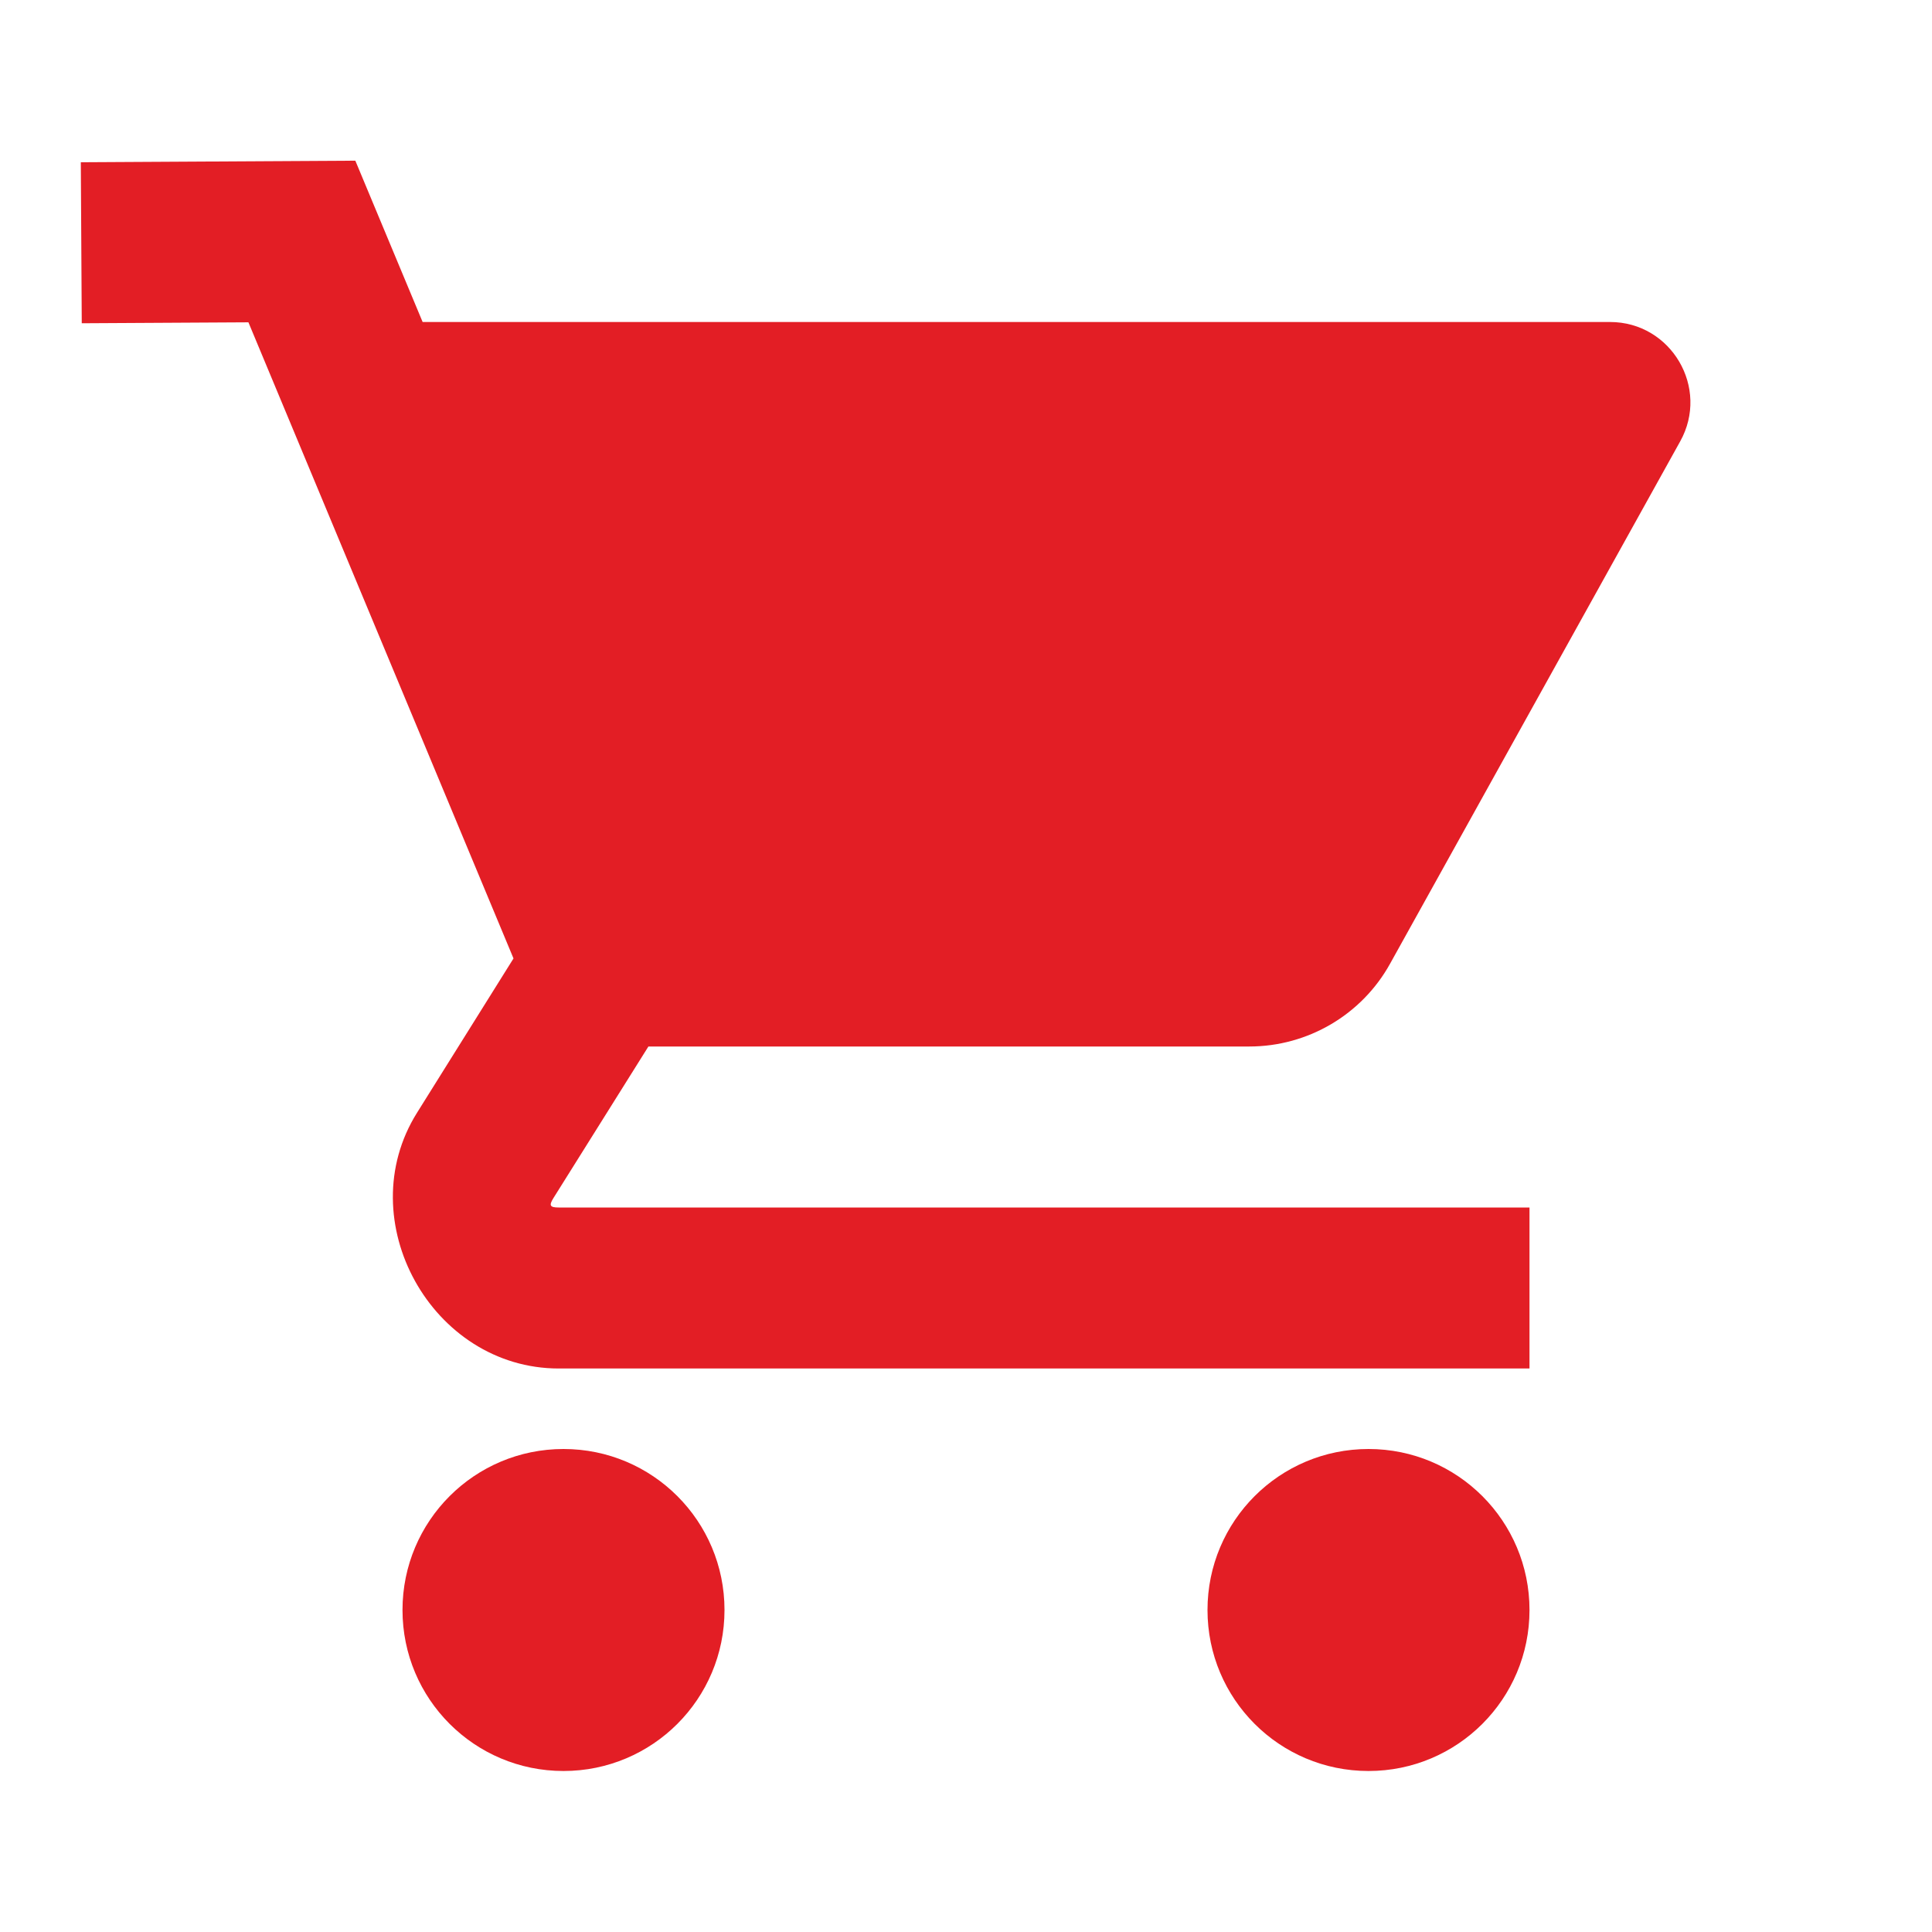
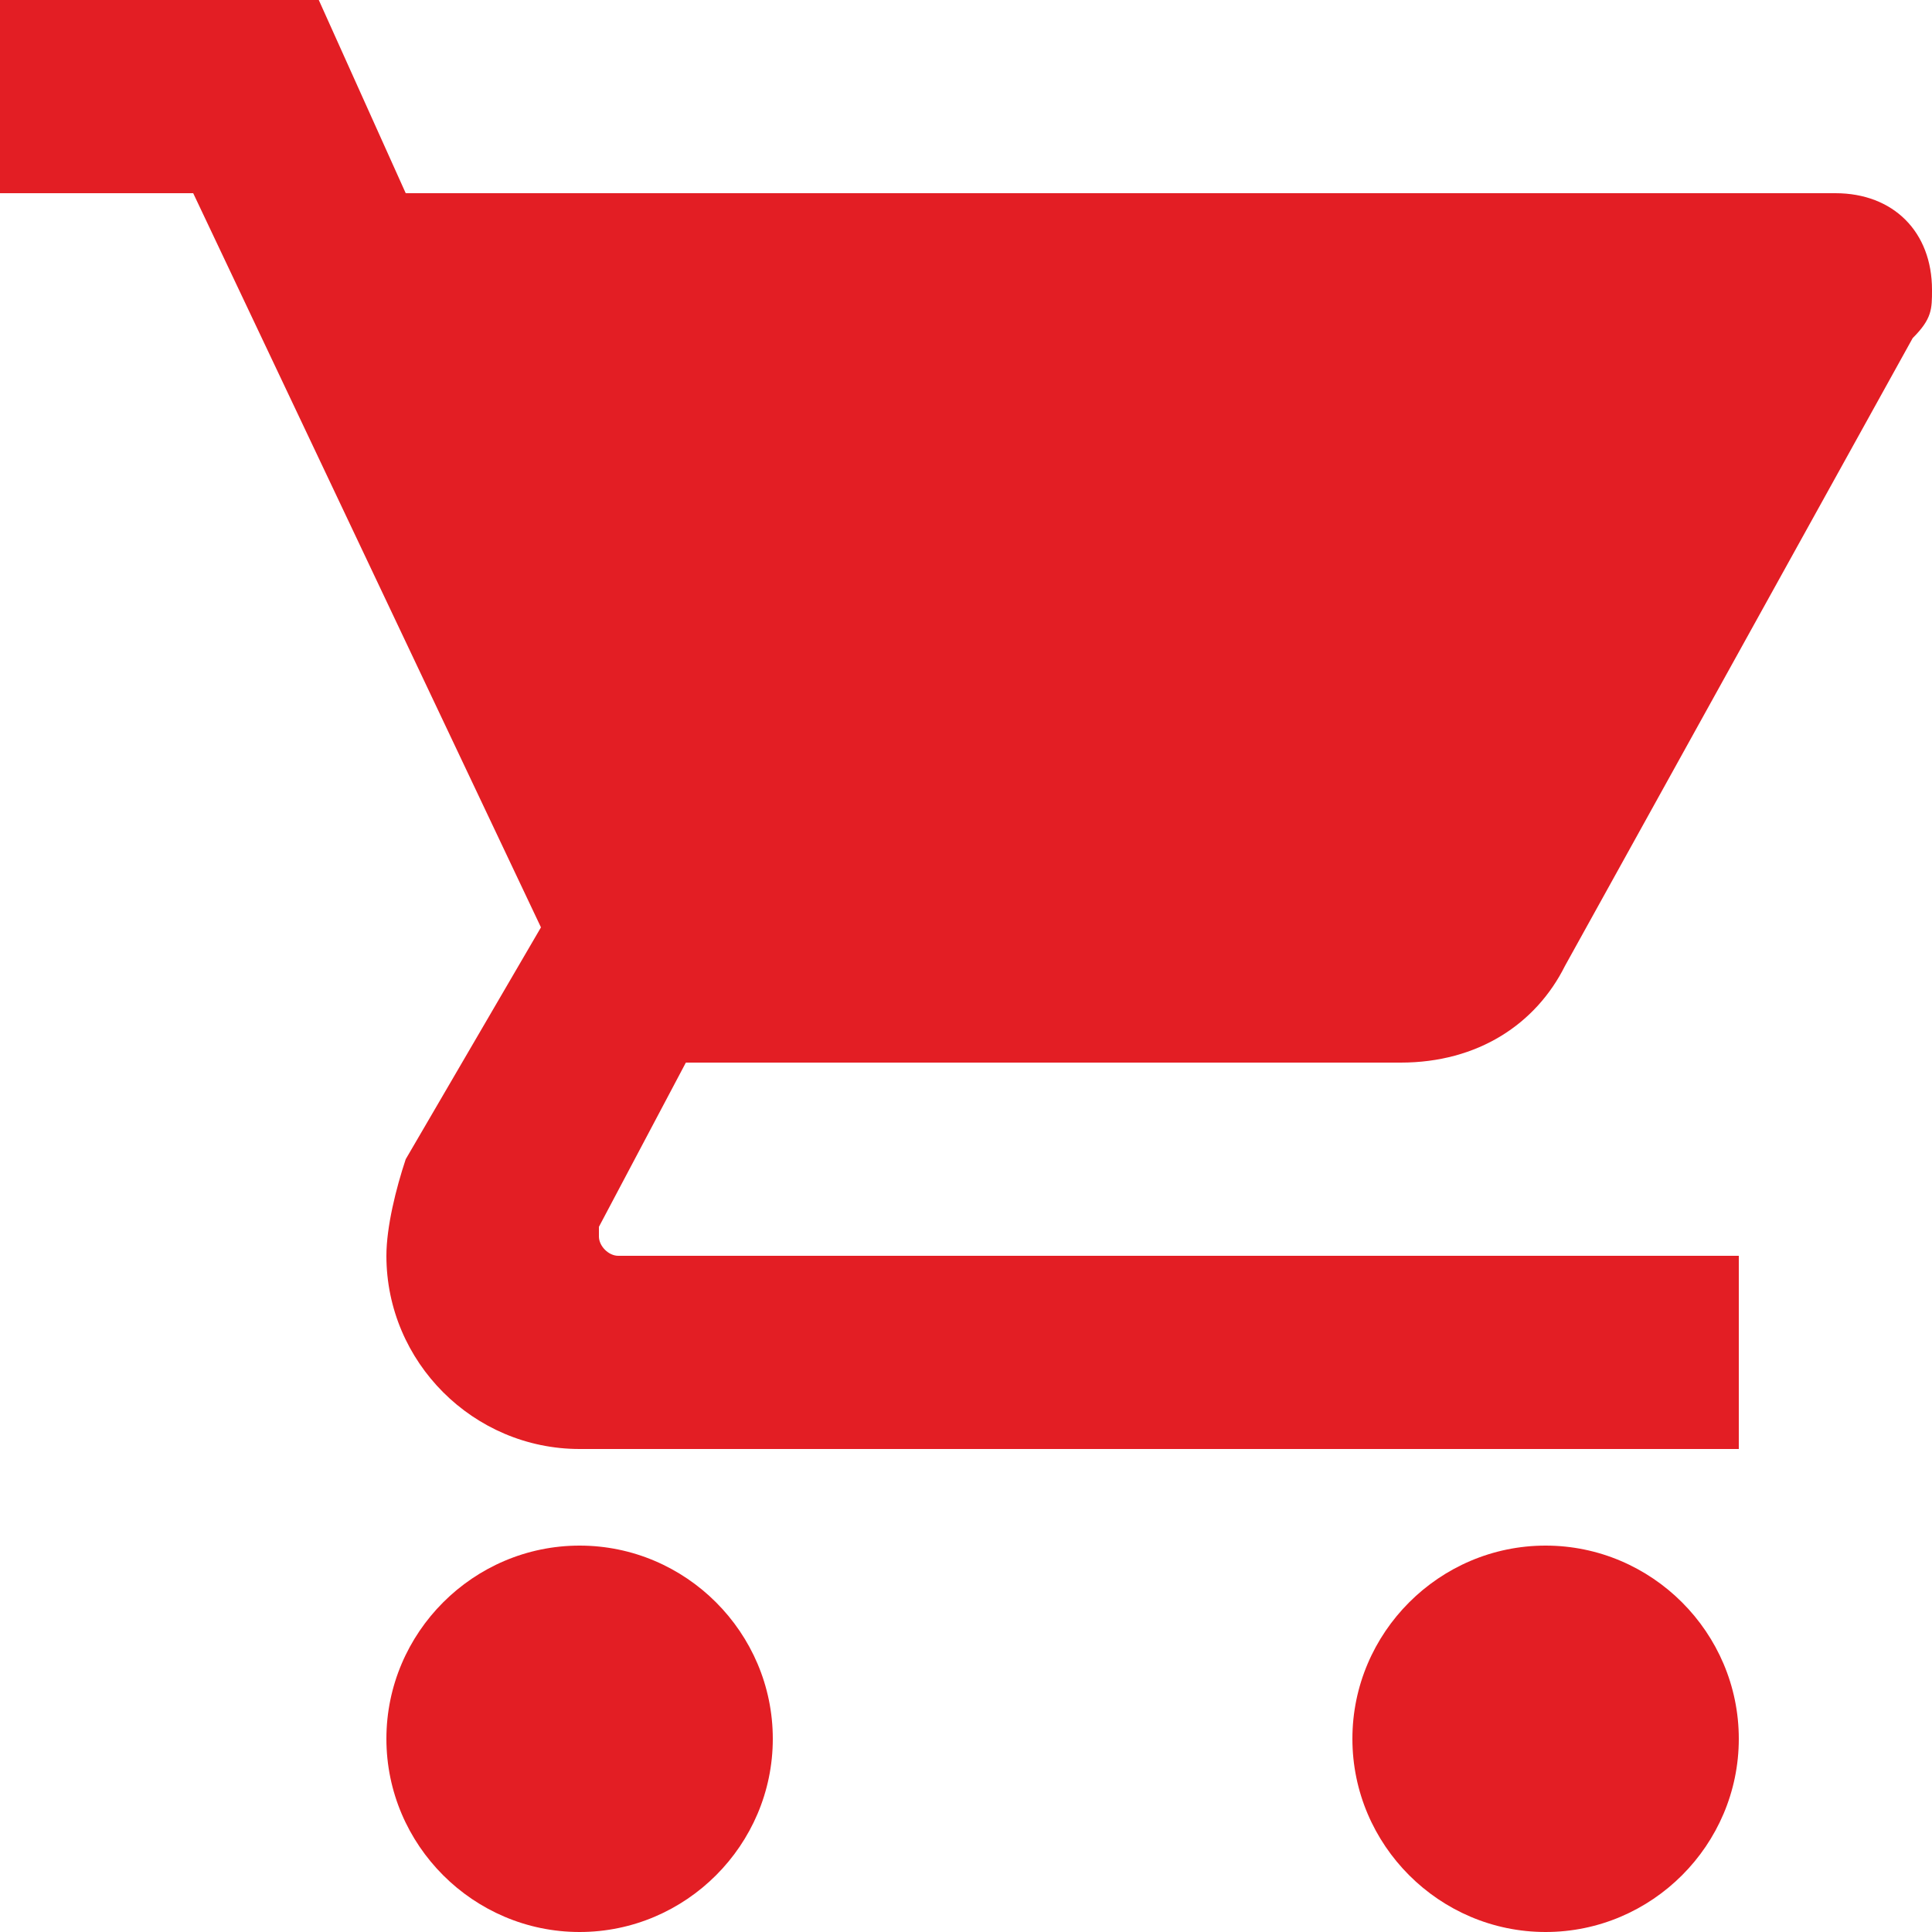
- <svg xmlns="http://www.w3.org/2000/svg" width="480pt" height="480pt" viewBox="0 0 480 480" version="1.1">
-   <g id="surface1">
-     <path style=" stroke:none;fill-rule:nonzero;fill:#E31E25;fill-opacity:1;" d="M 88.281 39.922 L 20.078 40.312 L 20.312 80.312 L 61.719 80.078 L 127.578 238.125 L 103.594 276.484 C 86.875 303.203 107.266 340 138.828 340 L 380 340 L 380 300 L 138.828 300 C 136.641 300 136.328 299.531 137.5 297.656 L 161.094 260 L 310.391 260 C 324.922 260 338.359 252.109 345.391 239.375 L 417.422 109.688 C 424.844 96.406 415.234 80 400 80 L 105 80 Z M 140 360 C 117.891 360 100 377.891 100 400 C 100 422.109 117.891 440 140 440 C 162.109 440 180 422.109 180 400 C 180 377.891 162.109 360 140 360 Z M 340 360 C 317.891 360 300 377.891 300 400 C 300 422.109 317.891 440 340 440 C 362.109 440 380 422.109 380 400 C 380 377.891 362.109 360 340 360 Z " />
-   </g>
+ <svg xmlns="http://www.w3.org/2000/svg" width="25" height="25" viewBox="0 0 25 25" fill="none">
+   <path d="M7.5 20C6.125 20 5 21.125 5 22.5C5 23.875 6.125 25 7.5 25C8.875 25 10 23.875 10 22.5C10 21.125 8.875 20 7.5 20ZM0 0V2.5H2.5L7 12L5.25 15C5.125 15.375 5 15.875 5 16.25C5 17.625 6.125 18.75 7.5 18.75H22.5V16.25H8C7.875 16.25 7.75 16.125 7.75 16V15.875L8.875 13.75H18.125C19.125 13.75 19.875 13.25 20.25 12.5L24.75 4.375C25 4.125 25 4 25 3.75C25 3 24.5 2.5 23.75 2.5H5.25L4.125 0H0ZM20 20C18.625 20 17.5 21.125 17.5 22.5C17.5 23.875 18.625 25 20 25C21.375 25 22.5 23.875 22.5 22.5C22.5 21.125 21.375 20 20 20Z" fill="#E31E24" />
</svg>
